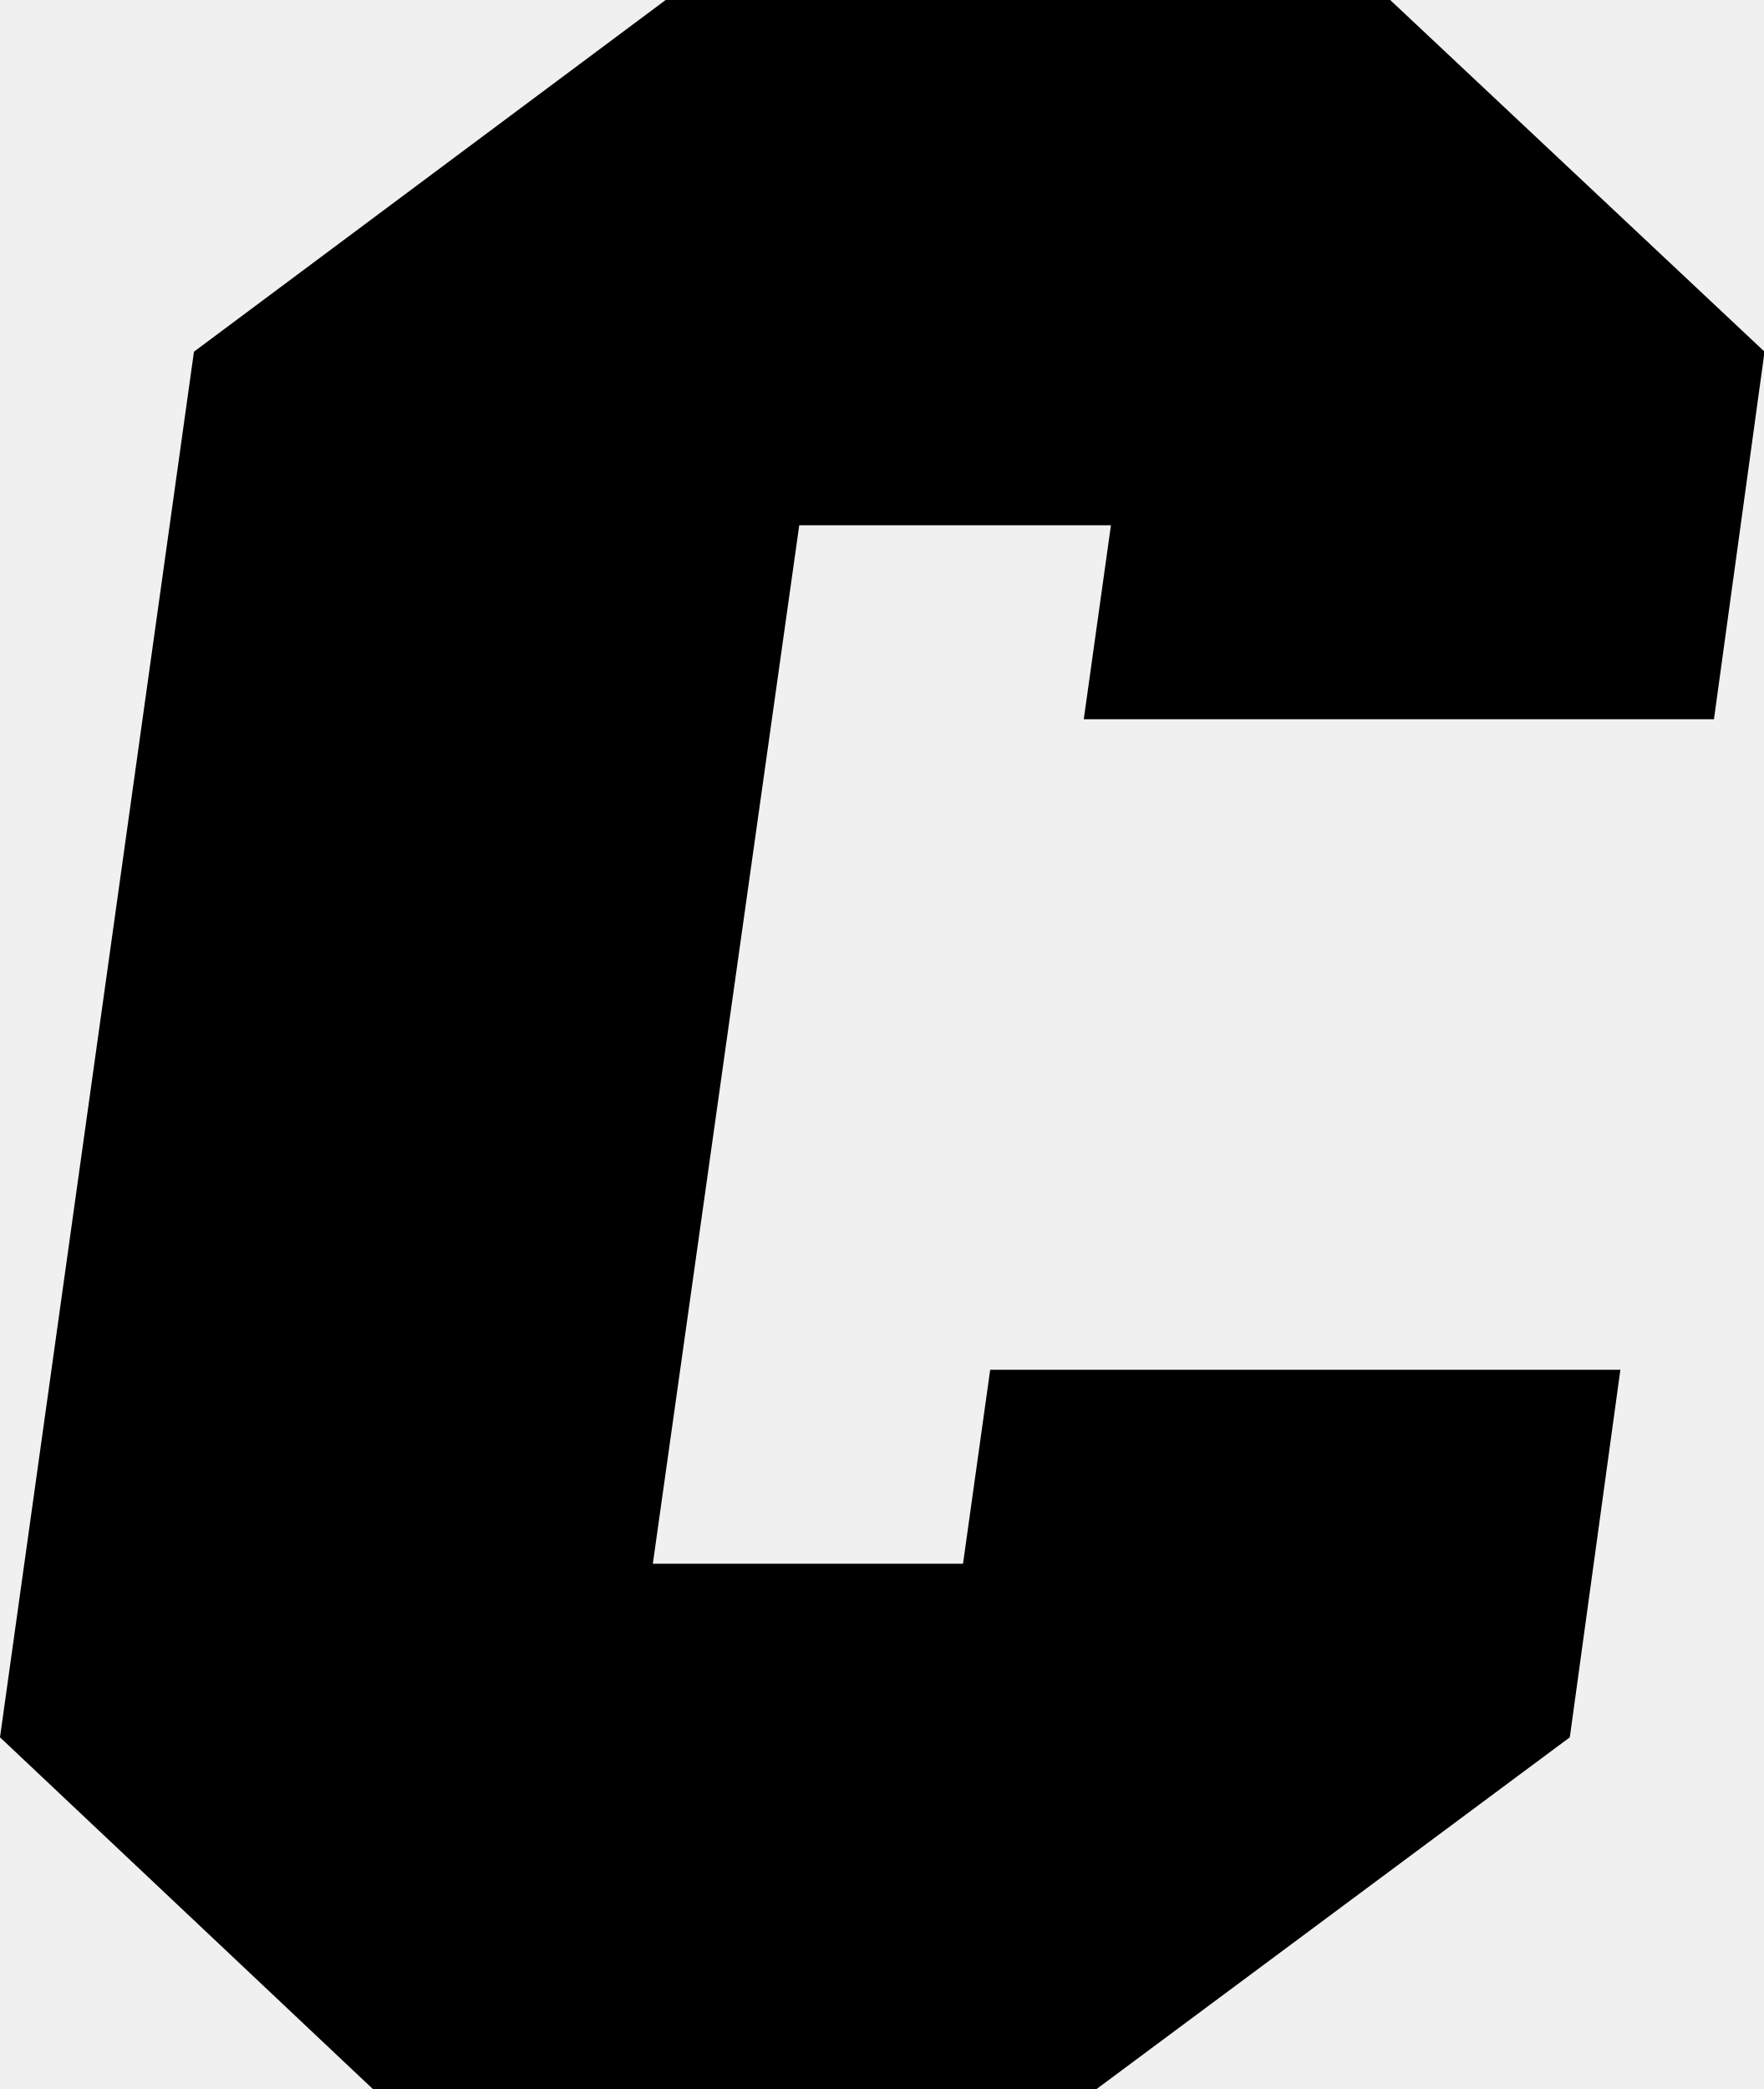
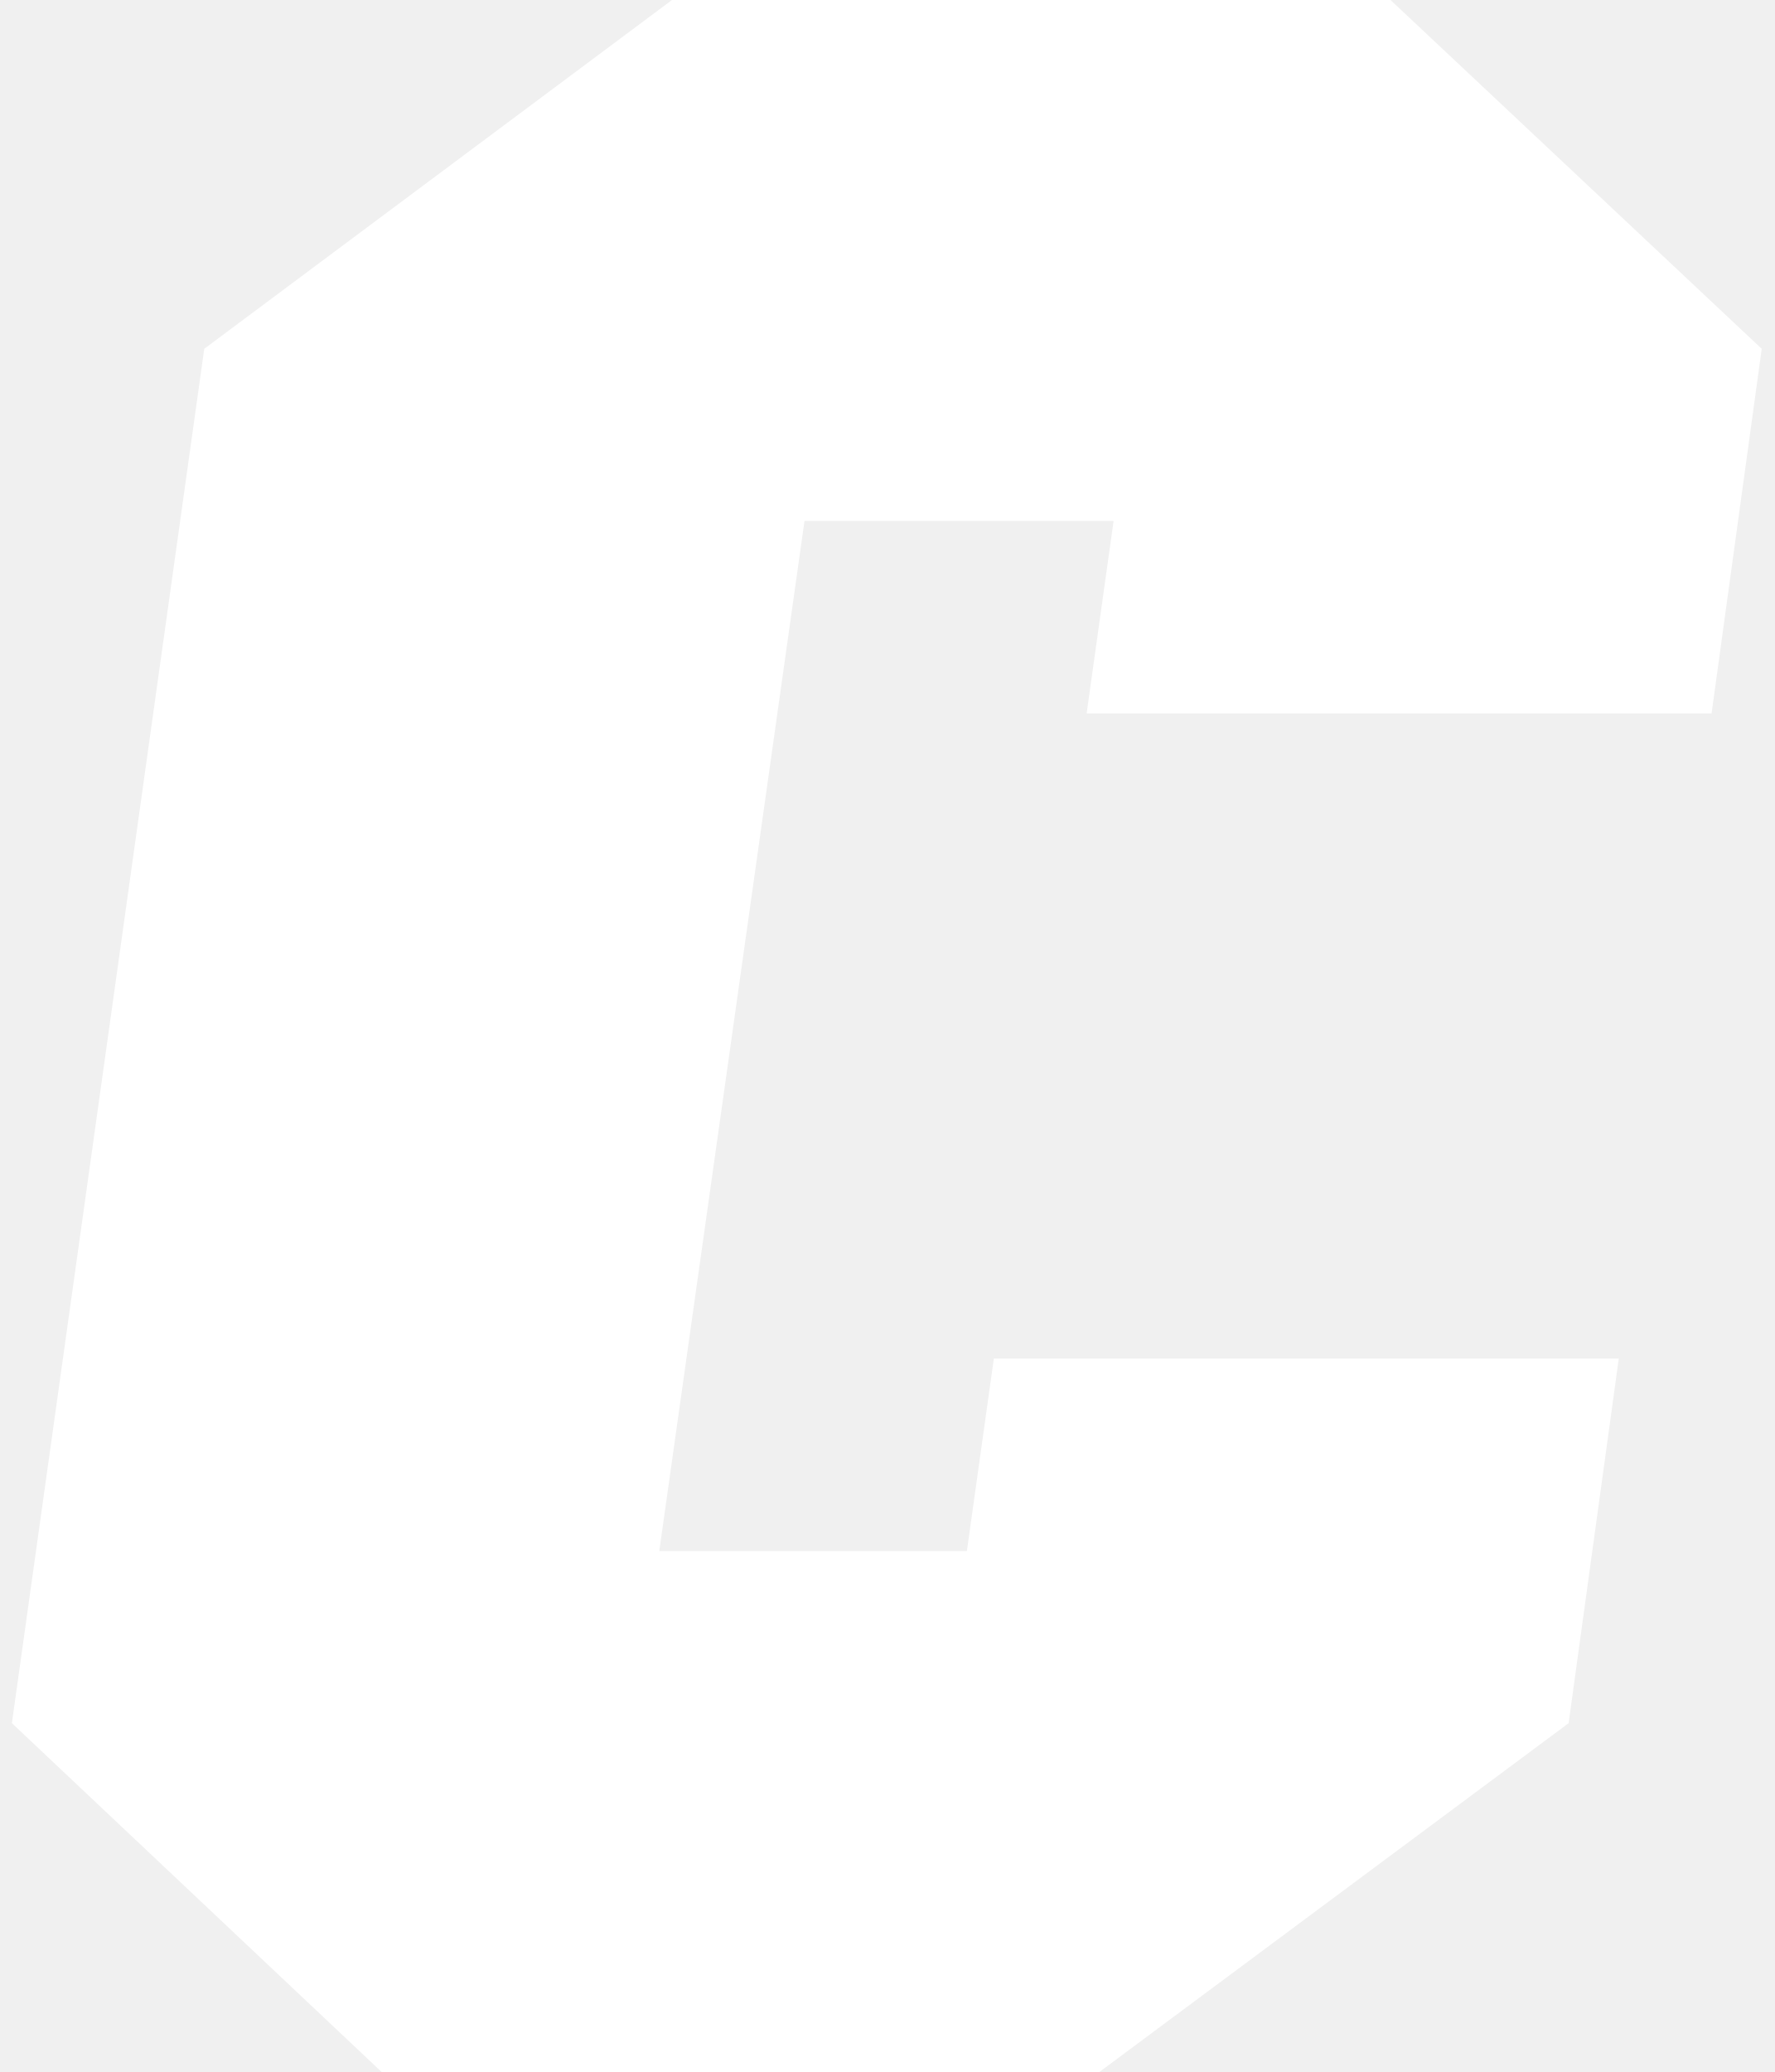
- <svg xmlns="http://www.w3.org/2000/svg" viewBox="0 0 23.37 27.68">
-   <path d="M4.94 27.68L0 23.02 2.57 4.66 8.82 0h9.6l4.96 4.66 -0.67 4.87h-8.35l0.36-2.57H10.59L8.65 20.72h4.11l0.36-2.57h8.35L20.8 23.02l-6.27 4.66H4.94z" />
+ <svg xmlns="http://www.w3.org/2000/svg" version="1.1" id="Layer_1" x="0px" y="0px" viewBox="72.112 0 856.458 1000" enable-background="new 72.112 0 856.458 1000" xml:space="preserve">
+   <path fill="#FFFFFF" d="M256.322,1000L77.854,831.647l92.847-663.295L396.496,0h346.82l179.19,168.353l-24.205,175.939H596.641  l13.006-92.847H460.44l-70.087,497.109h148.483l13.006-92.847h301.661l-24.205,175.939L602.781,1000H256.322z" />
</svg>
